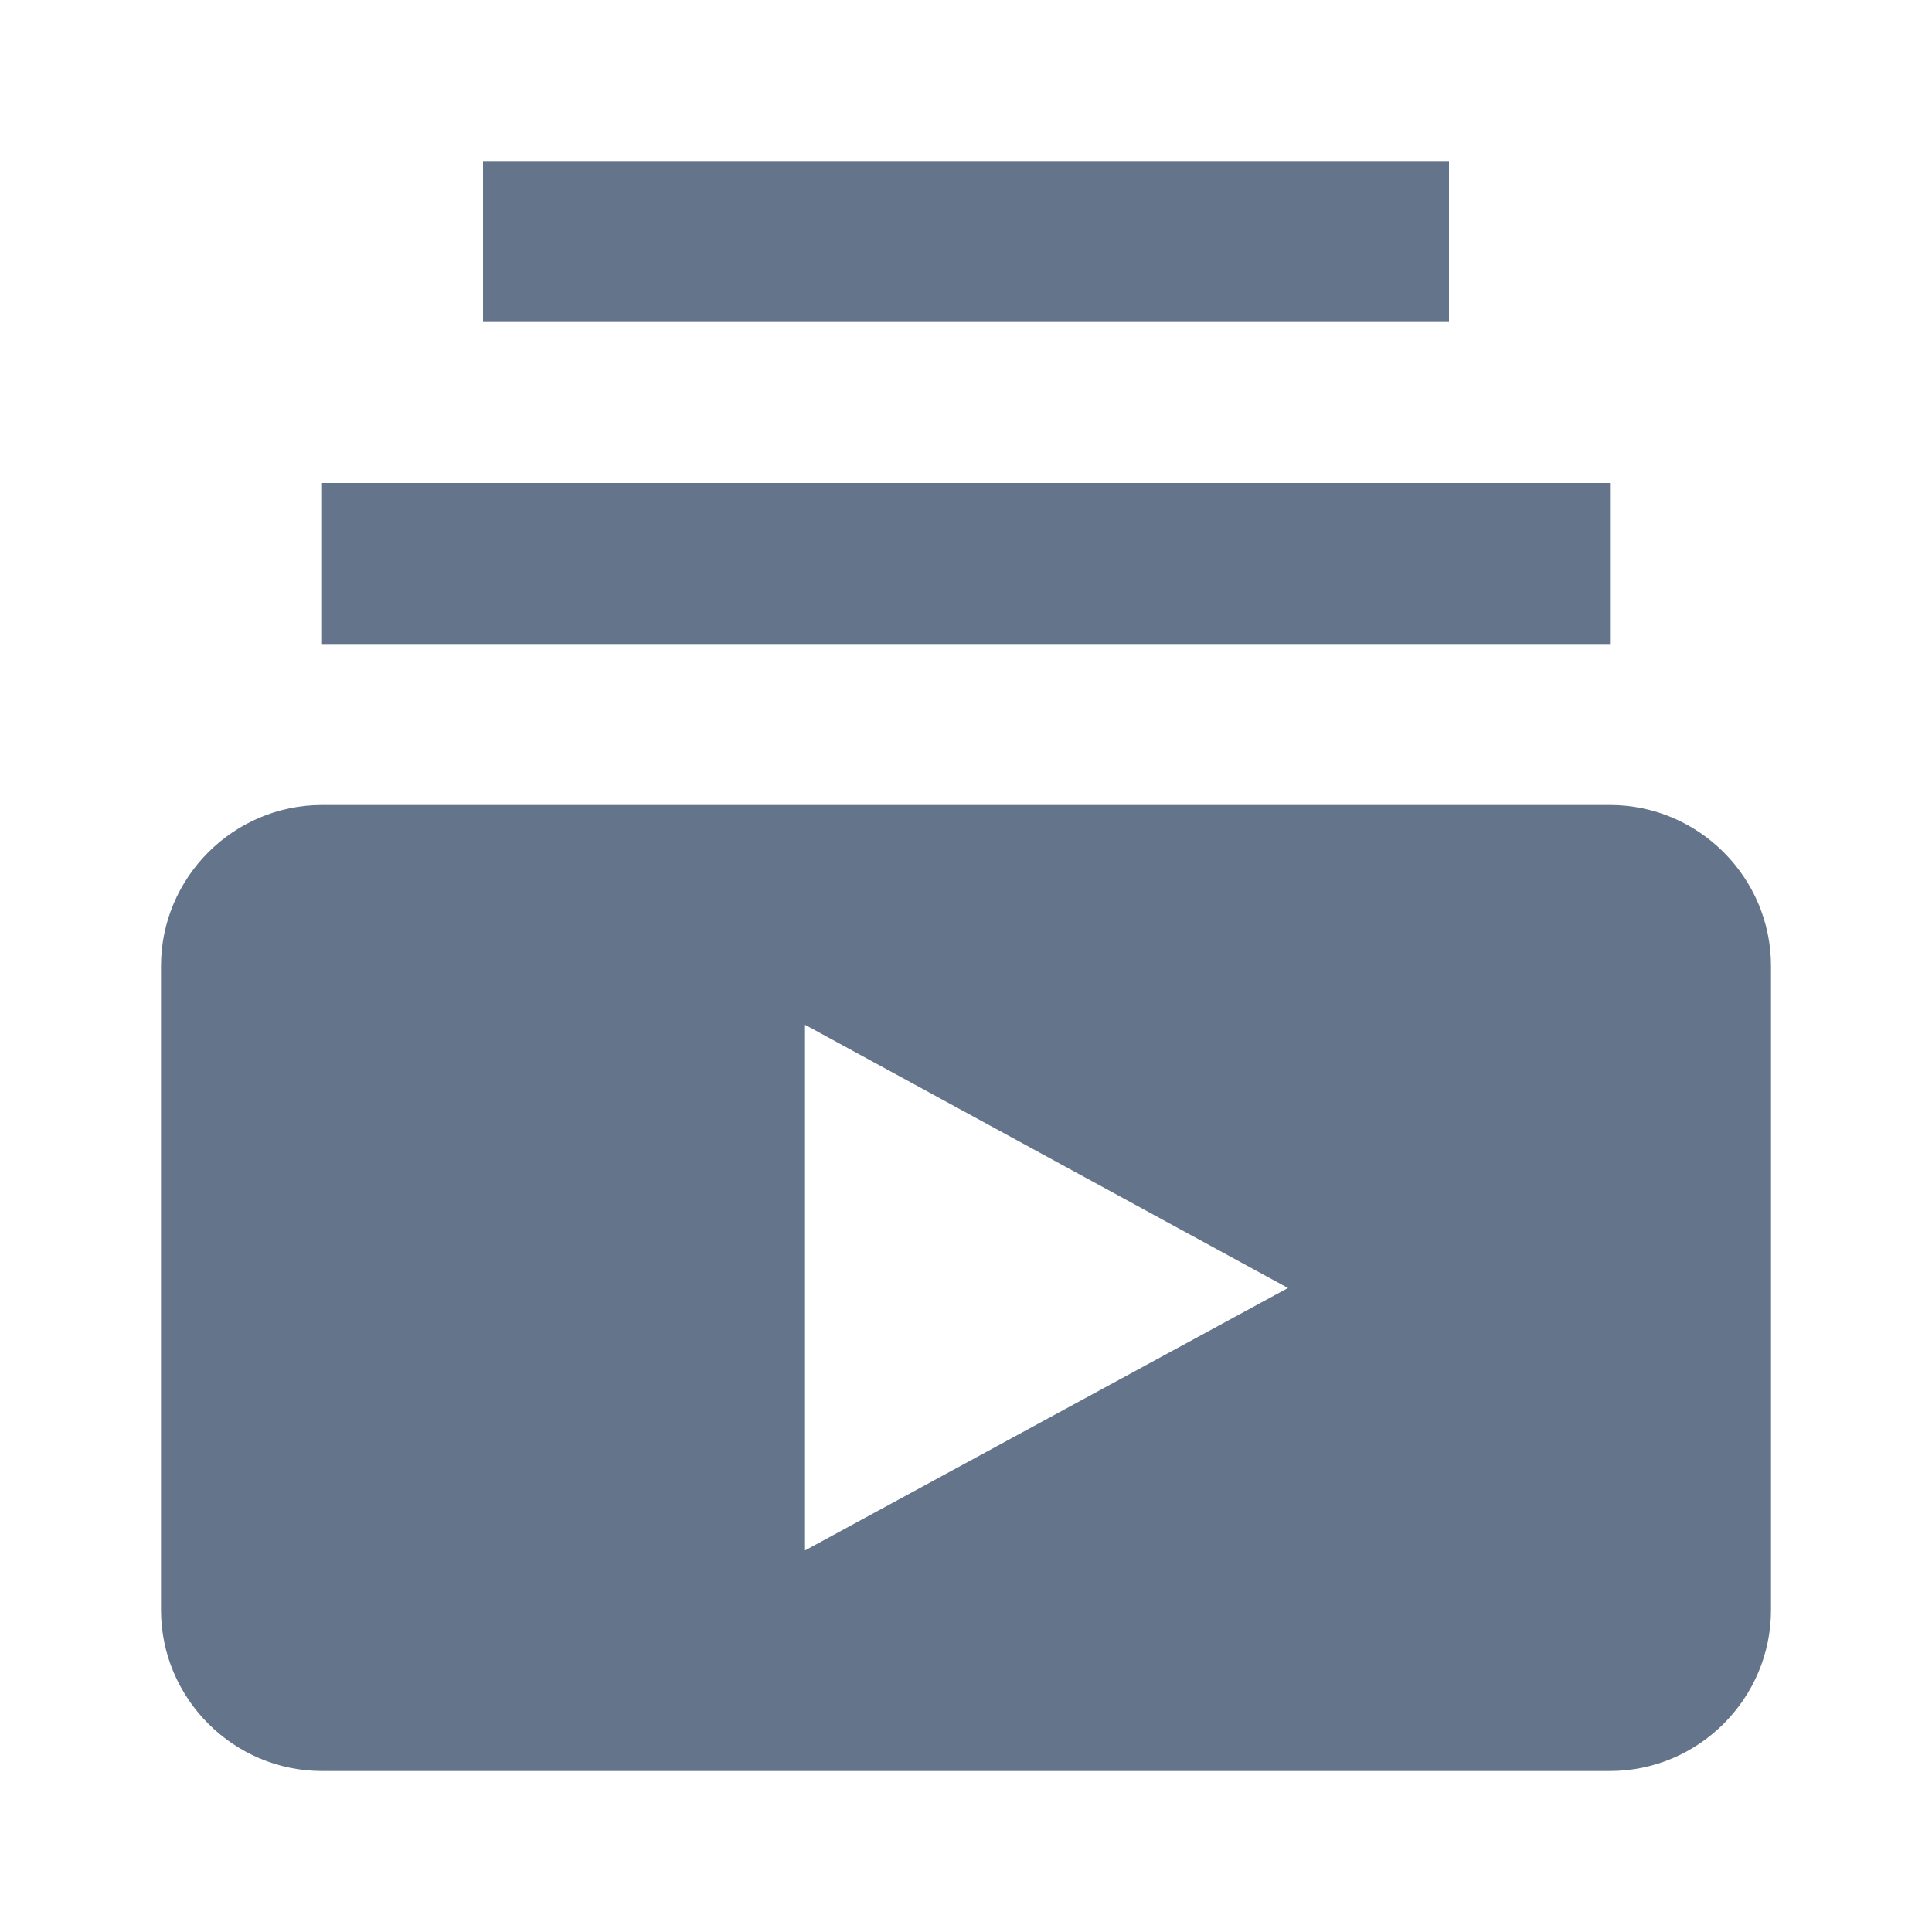
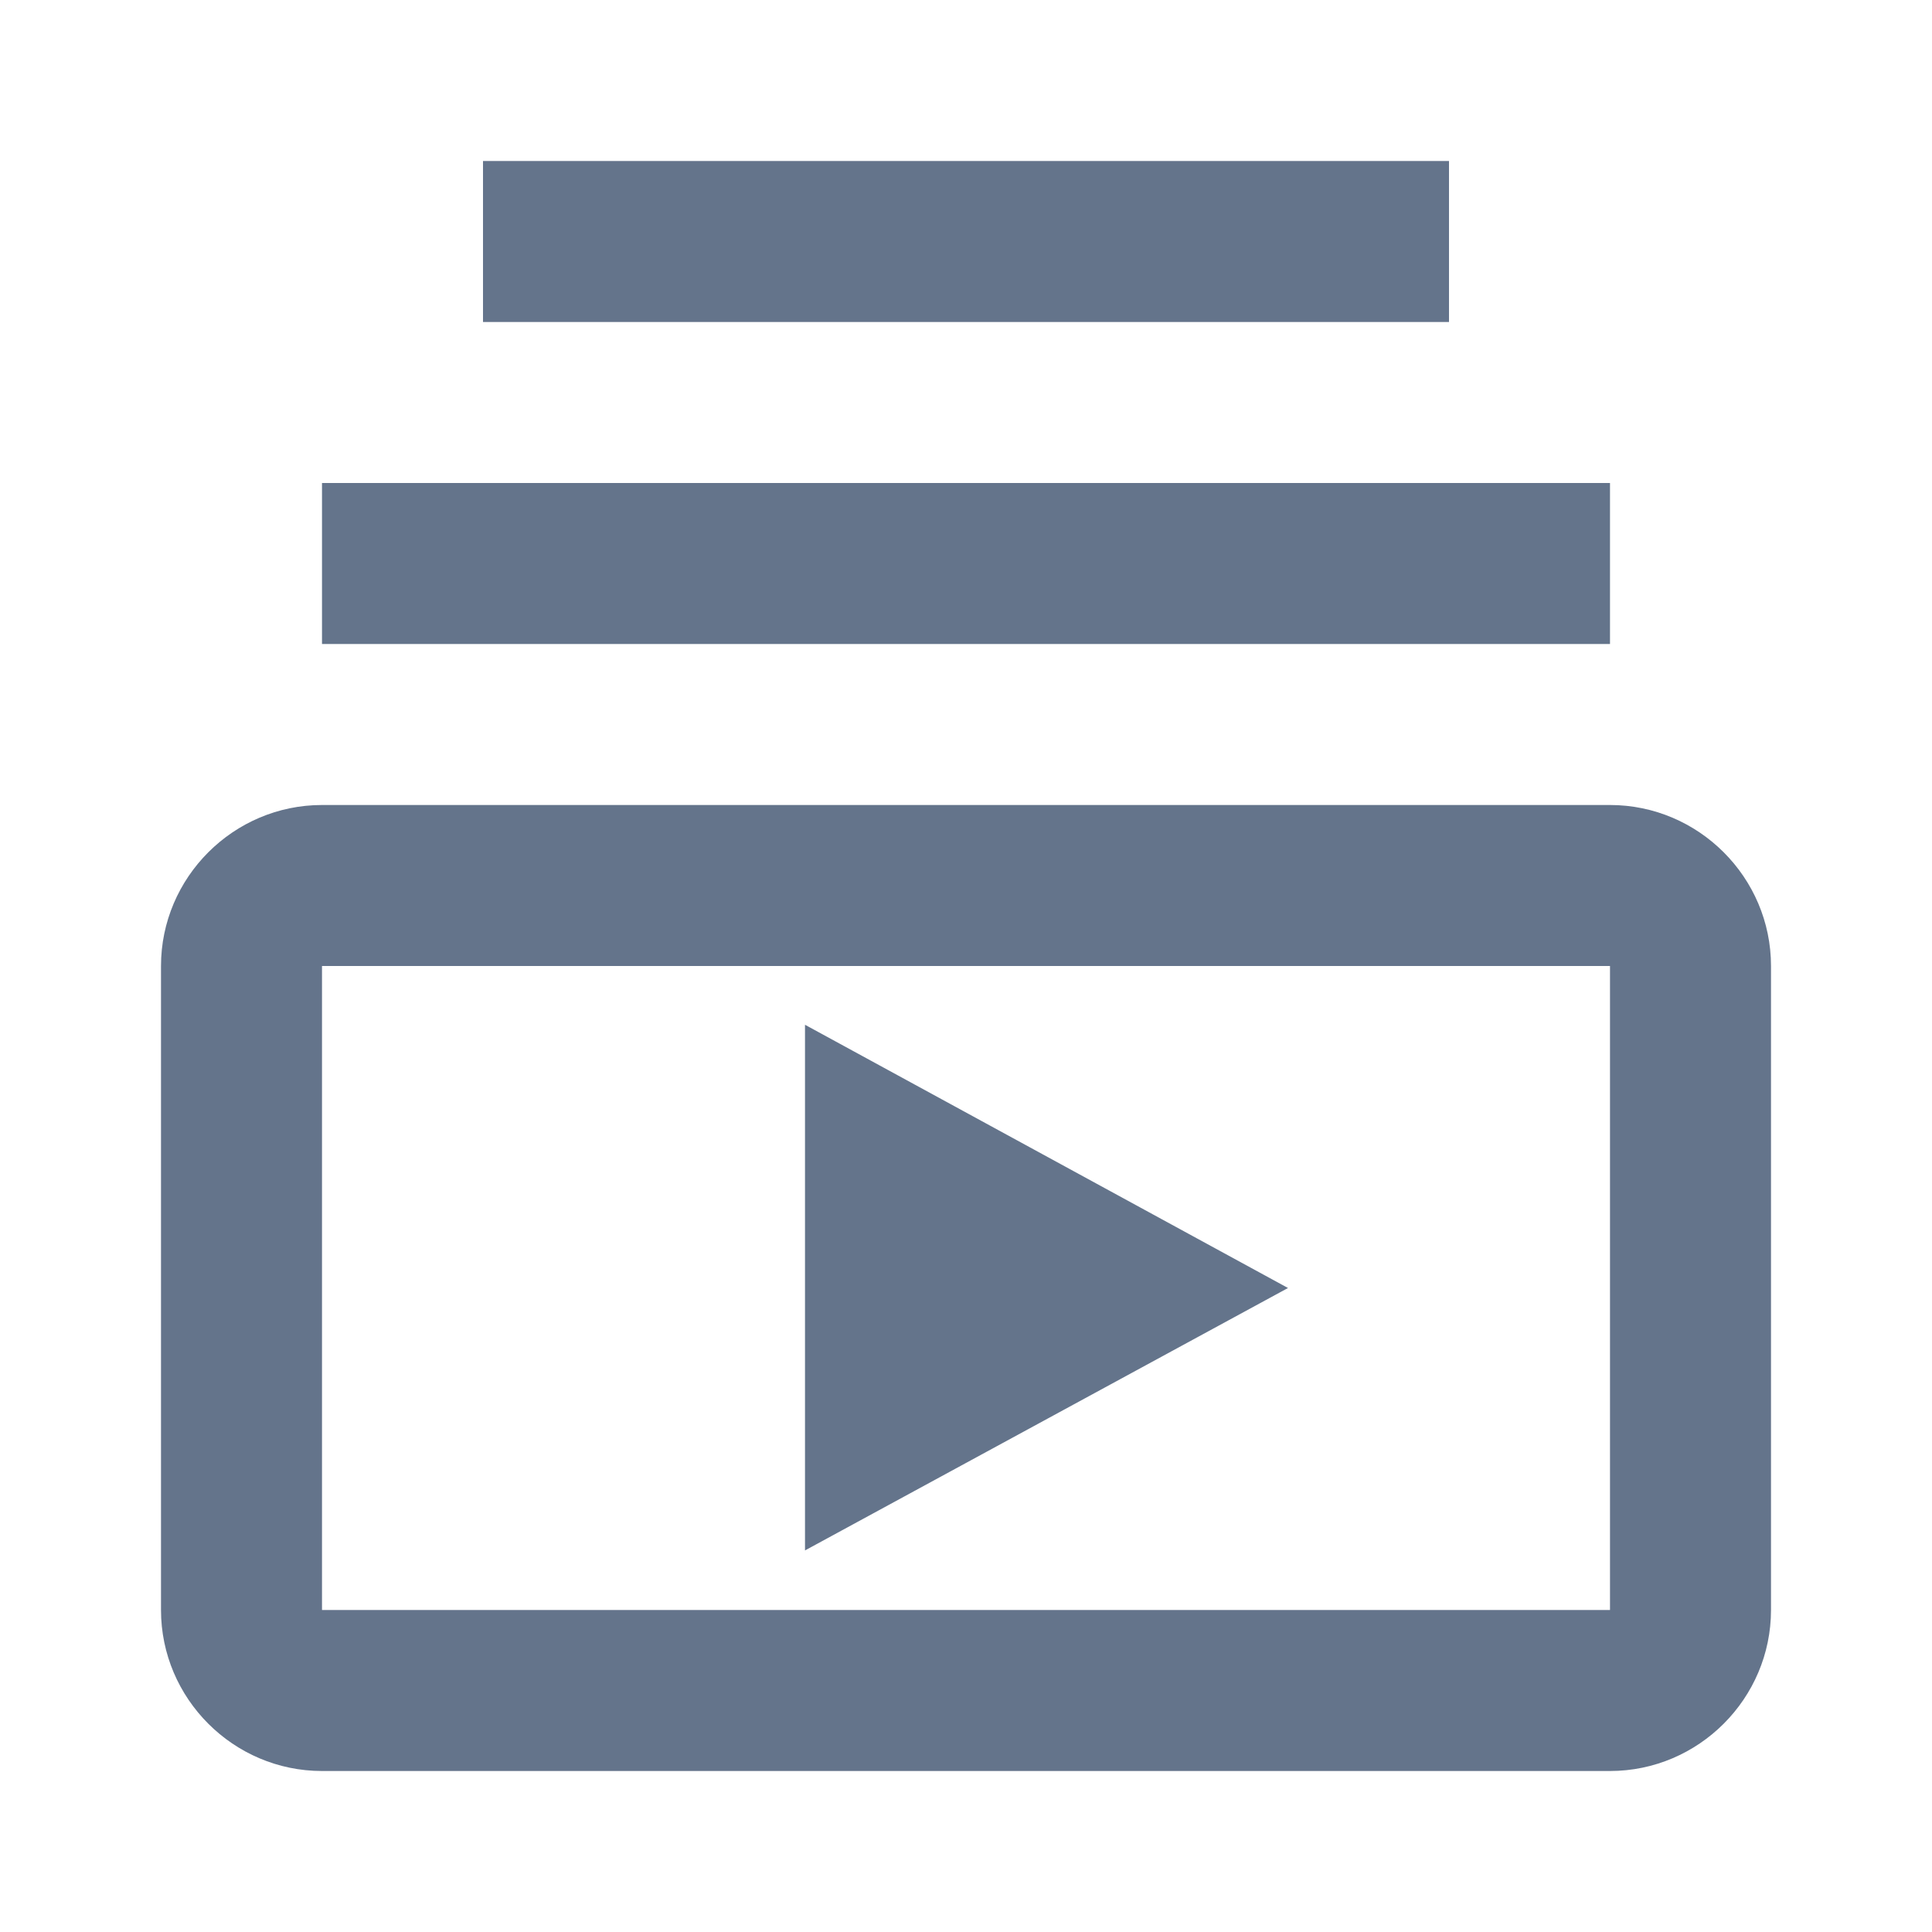
<svg xmlns="http://www.w3.org/2000/svg" height="24px" viewBox="0 0 24 24" width="24px" fill="#64748b">
-   <path d="M0 0h24v24H0z" fill="none" />
-   <path d="M20 8H4V6h16v2zm-2-6H6v2h12V2zm4 10v8c0 1.1-.9 2-2 2H4c-1.1 0-2-.9-2-2v-8c0-1.1.9-2 2-2h16c1.1 0 2 .9 2 2zm-6 4l-6-3.27v6.53L16 16z" />
+   <path d="M0 0h24v24H0V0z" fill="none" />
+   <path d="M4 6h16v2H4zm2-4h12v2H6zm14 8H4c-1.1 0-2 .9-2 2v8c0 1.1.9 2 2 2h16c1.1 0 2-.9 2-2v-8c0-1.1-.9-2-2-2zm0 10H4v-8h16v8zm-10-7.27v6.53L16 16z" />
</svg>
